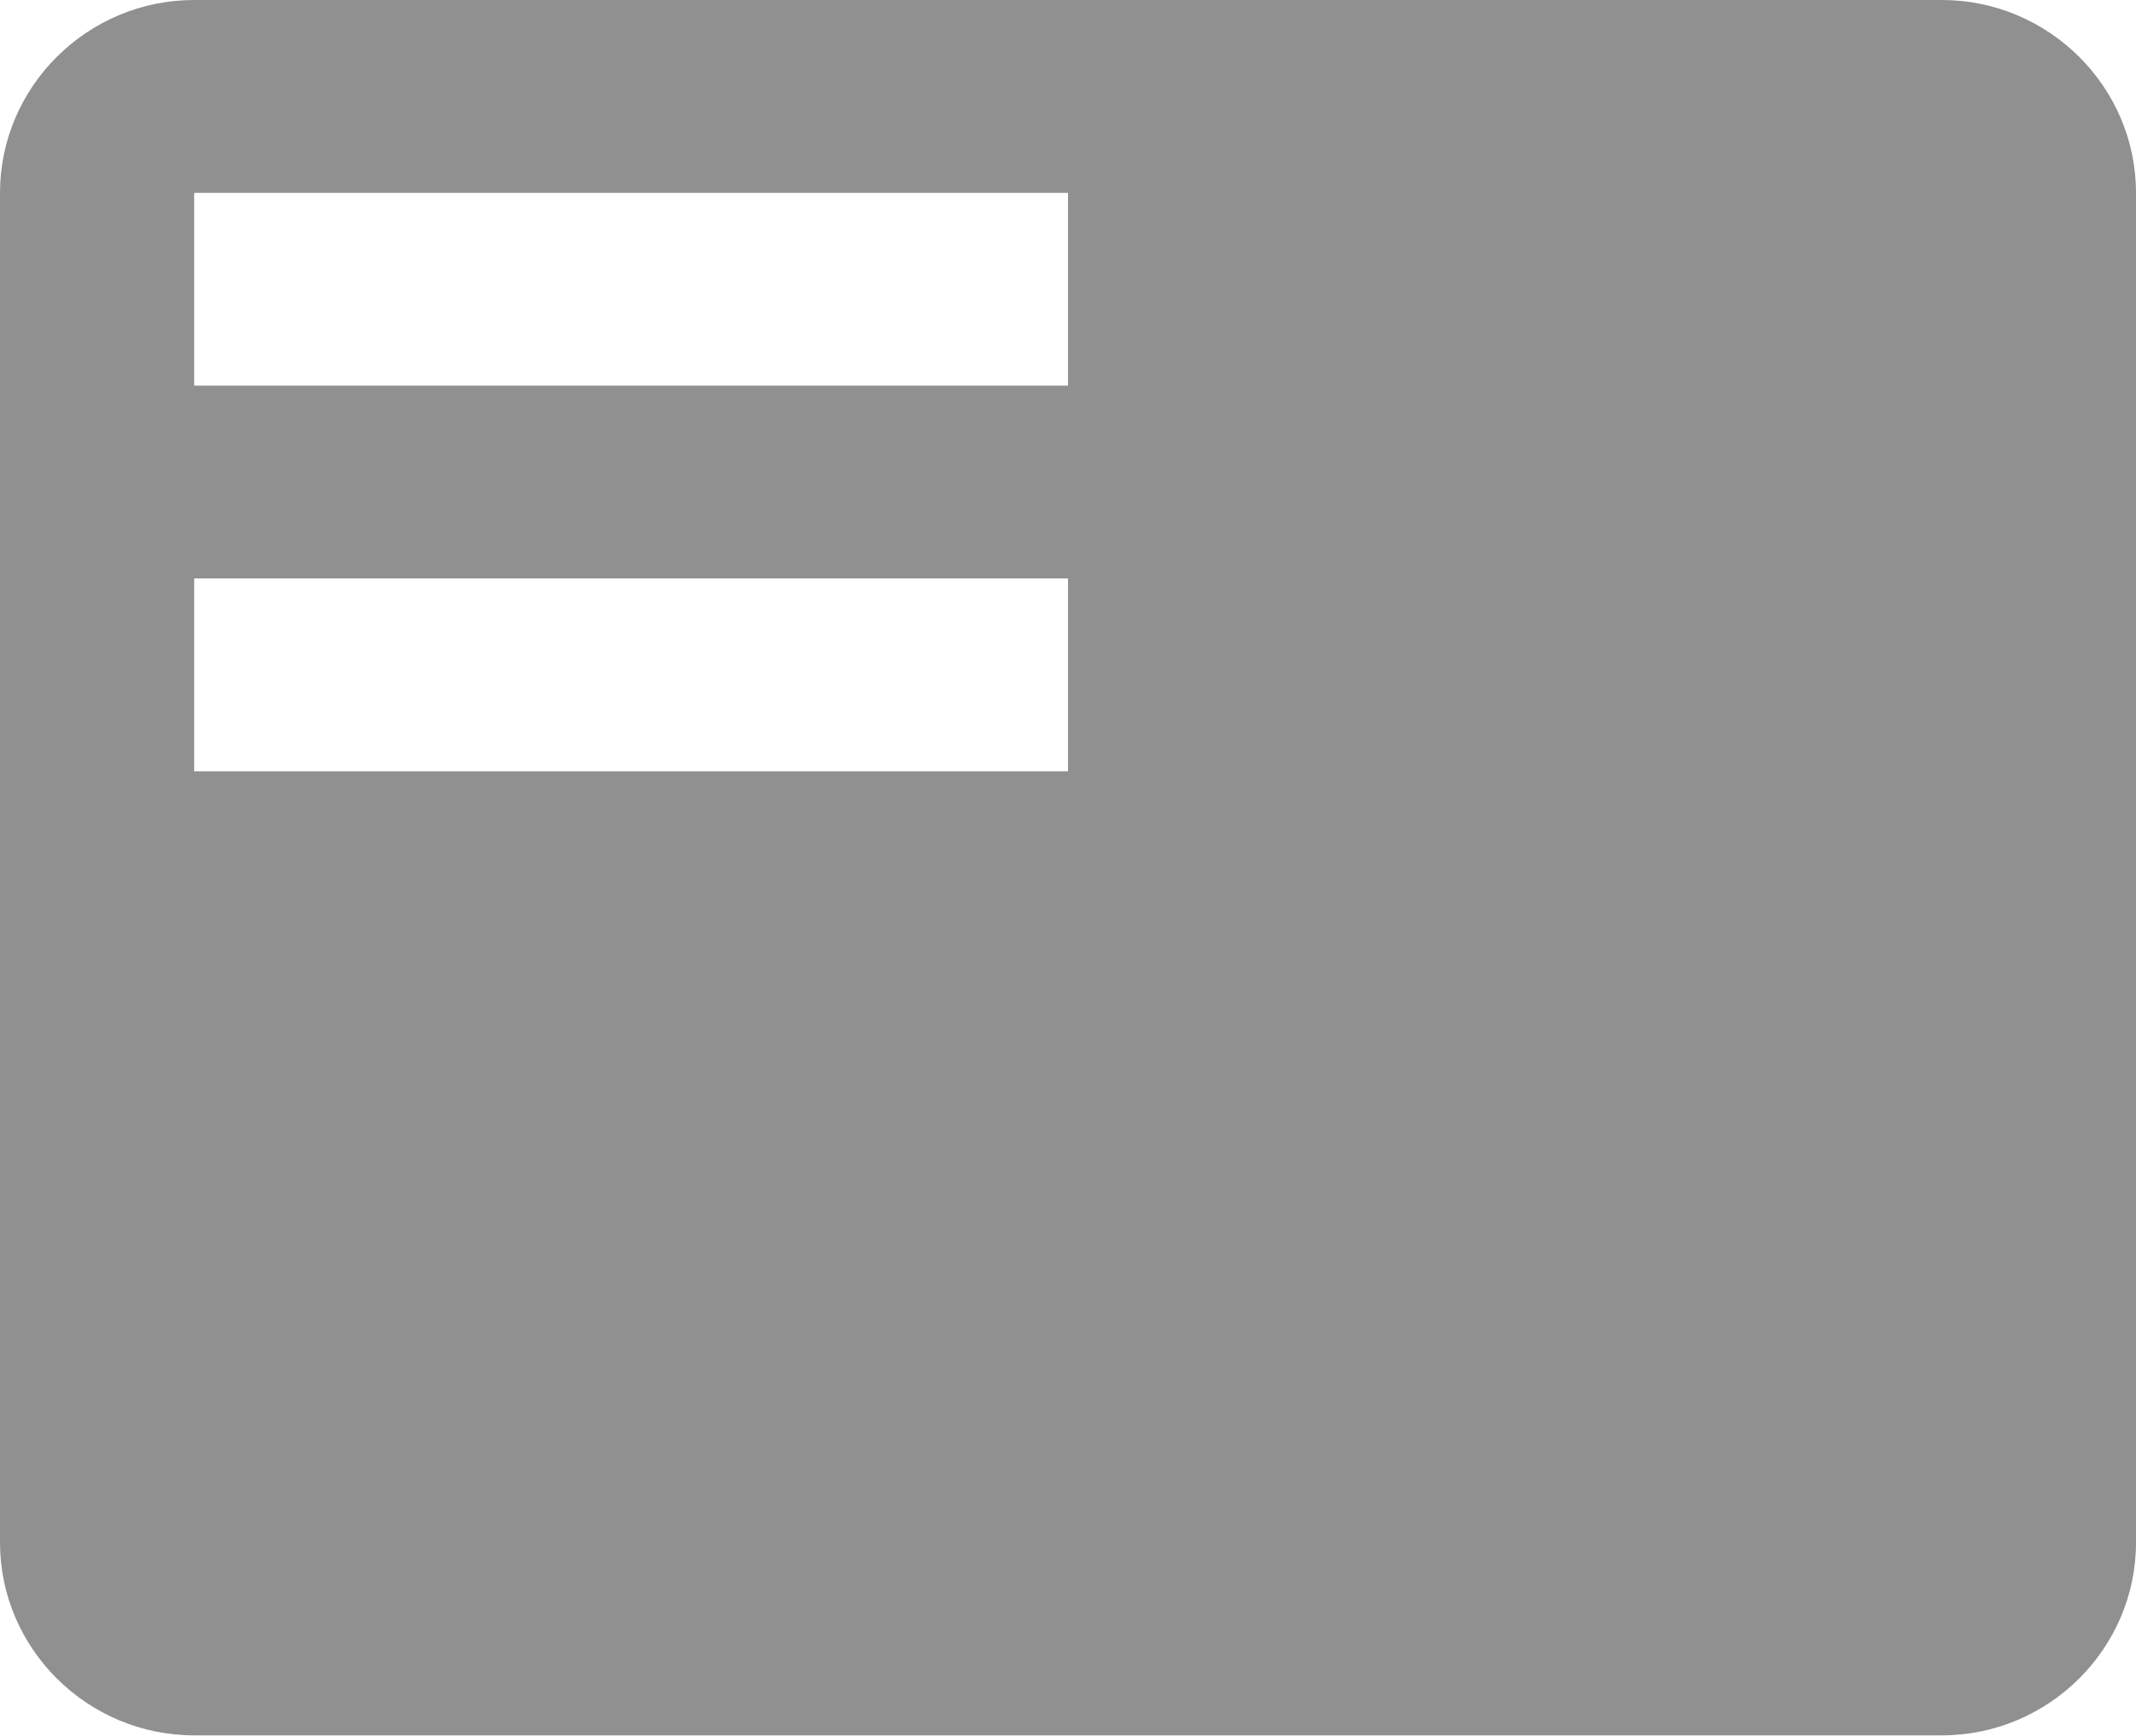
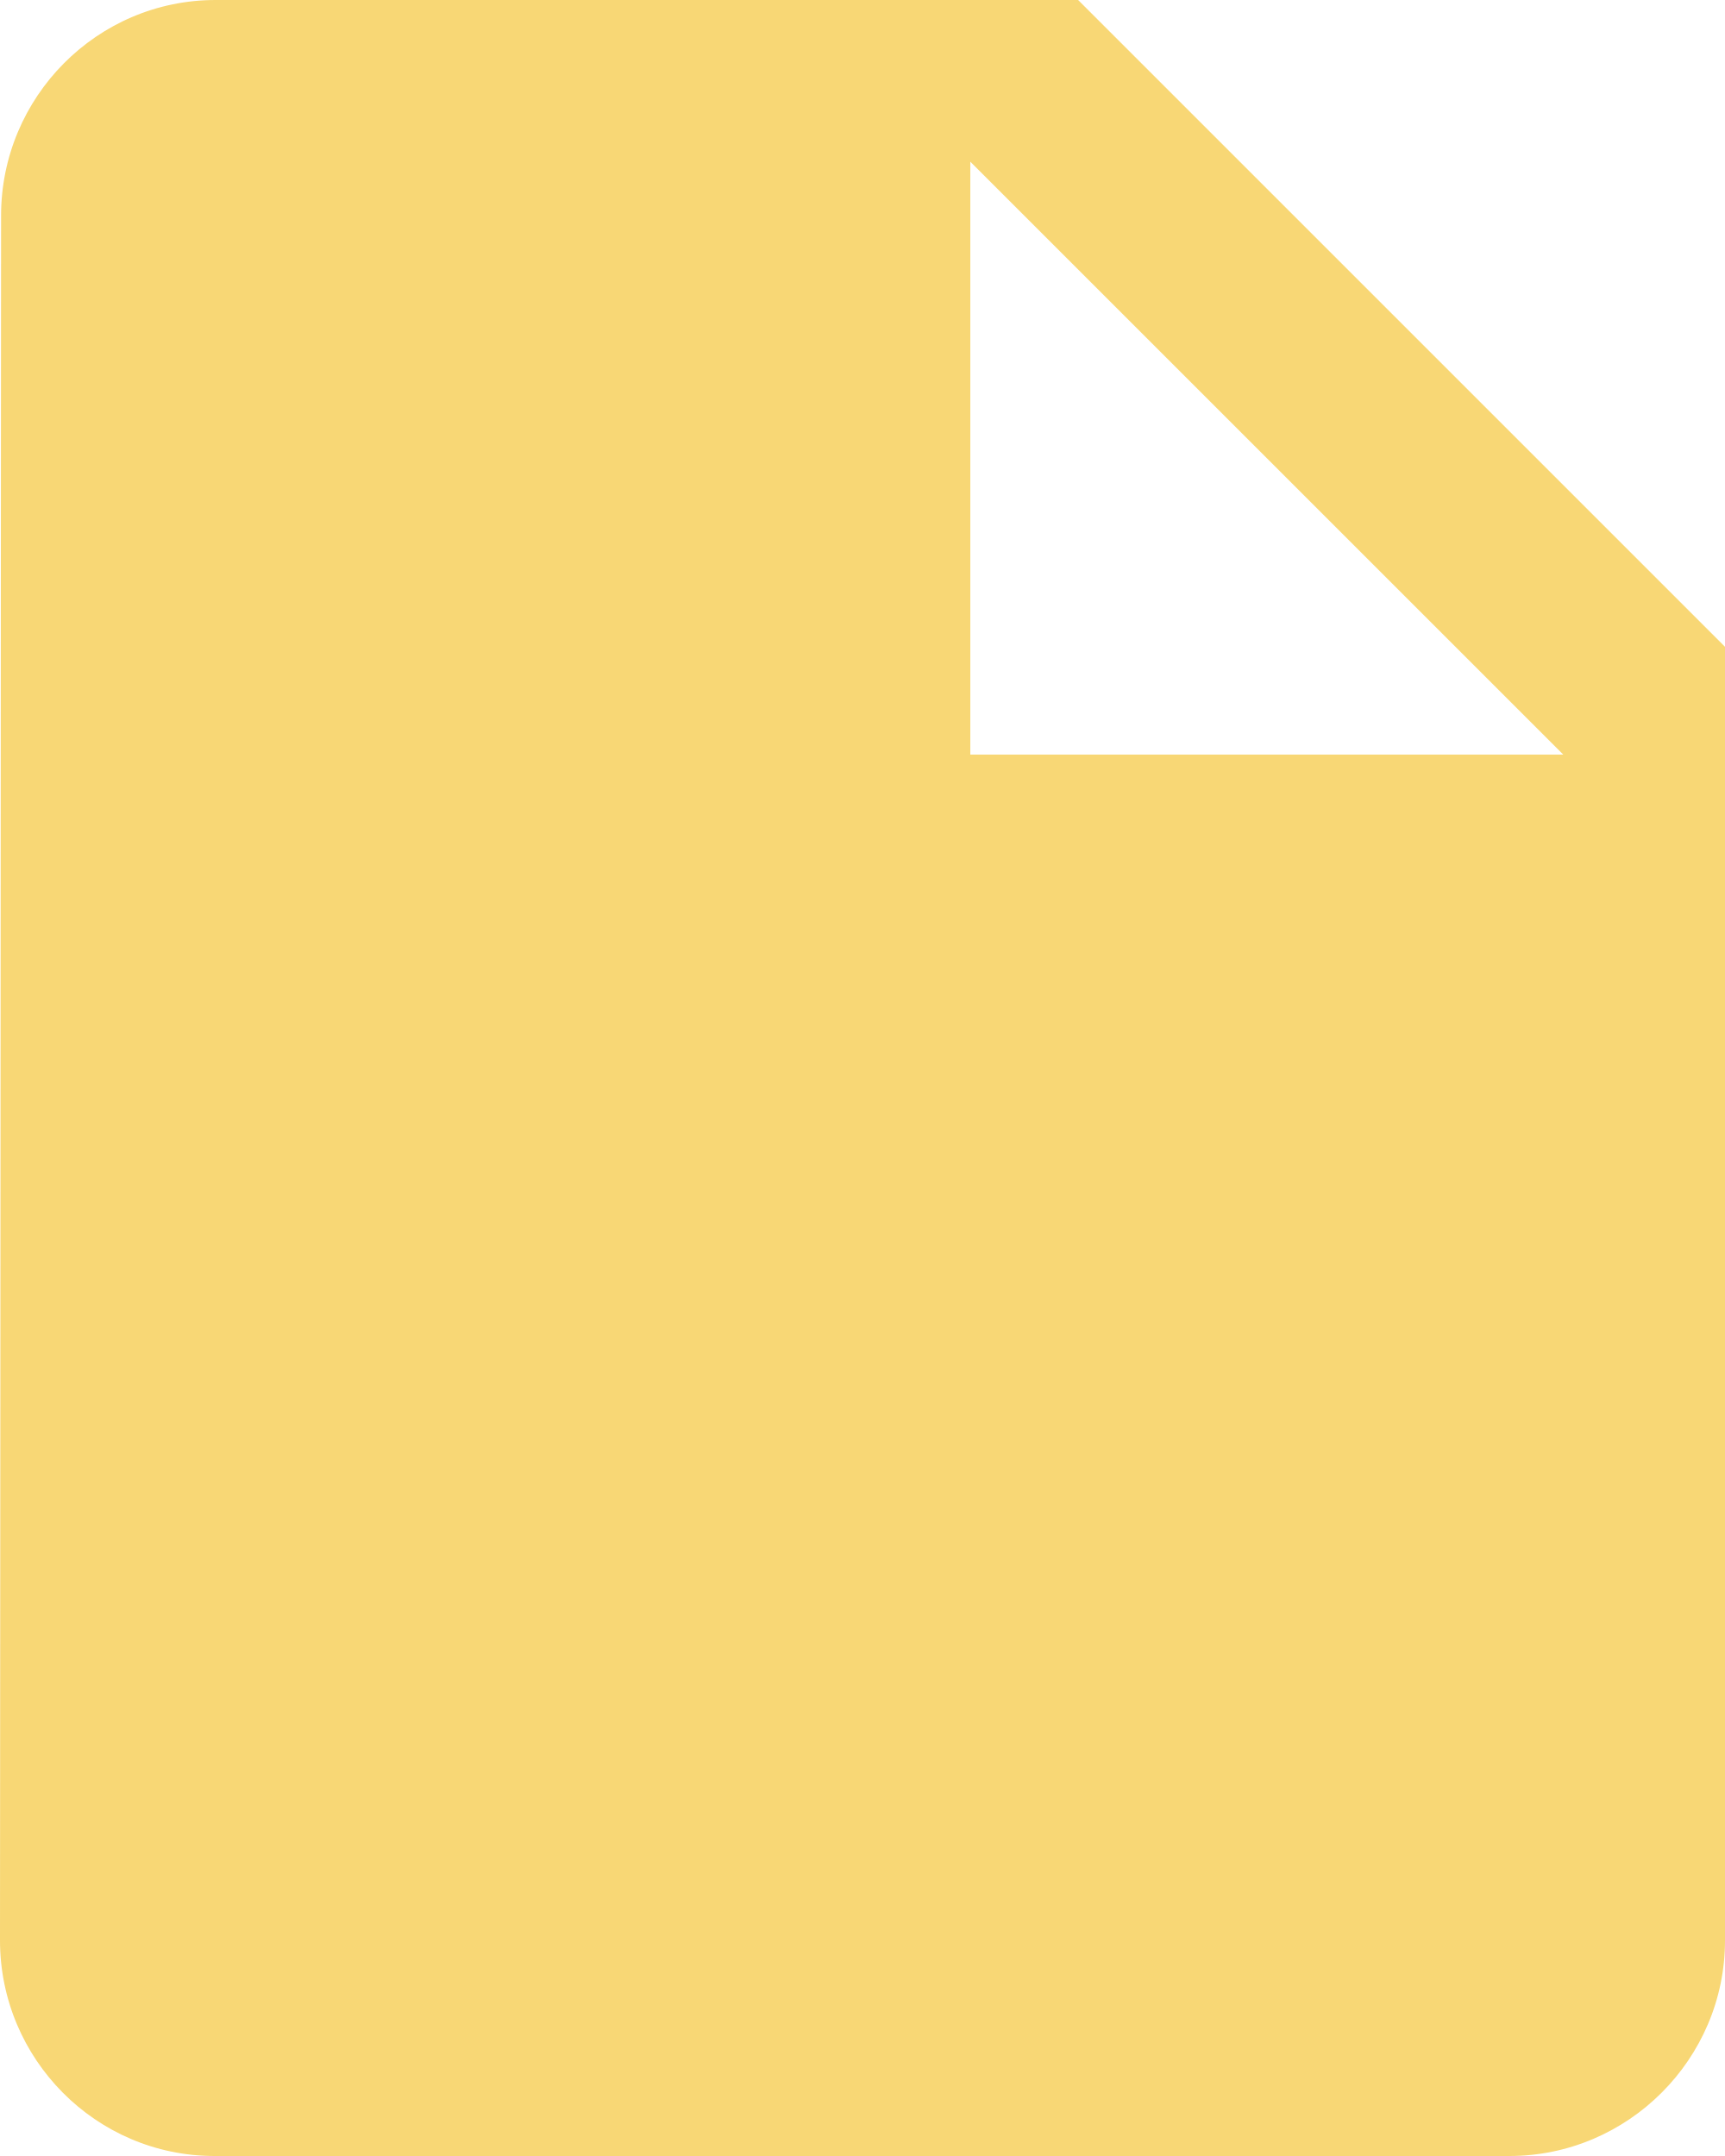
- <svg xmlns="http://www.w3.org/2000/svg" width="64" height="52" viewBox="0 0 64 52" fill="none">
-   <path d="M58.182 0H5.818C2.618 0 0 2.6 0 5.778V46.222C0 49.4 2.618 52 5.818 52H58.182C61.382 52 64 49.4 64 46.222V5.778C64 2.6 61.382 0 58.182 0ZM32 23.111H5.818V17.333H32V23.111ZM32 11.556H5.818V5.778H32V11.556Z" fill="#909090" />
+ <svg xmlns="http://www.w3.org/2000/svg" width="24" height="30" viewBox="0 0 24 30" fill="none">
+   <path d="M3 0C1.35 0 0.015 1.35 0.015 3L0 27C0 28.65 1.335 30 2.985 30H21C22.65 30 24 28.65 24 27V9L15 0H3ZM13.5 10.5V2.25L21.75 10.5H13.5Z" fill="#F8D775" />
</svg>
